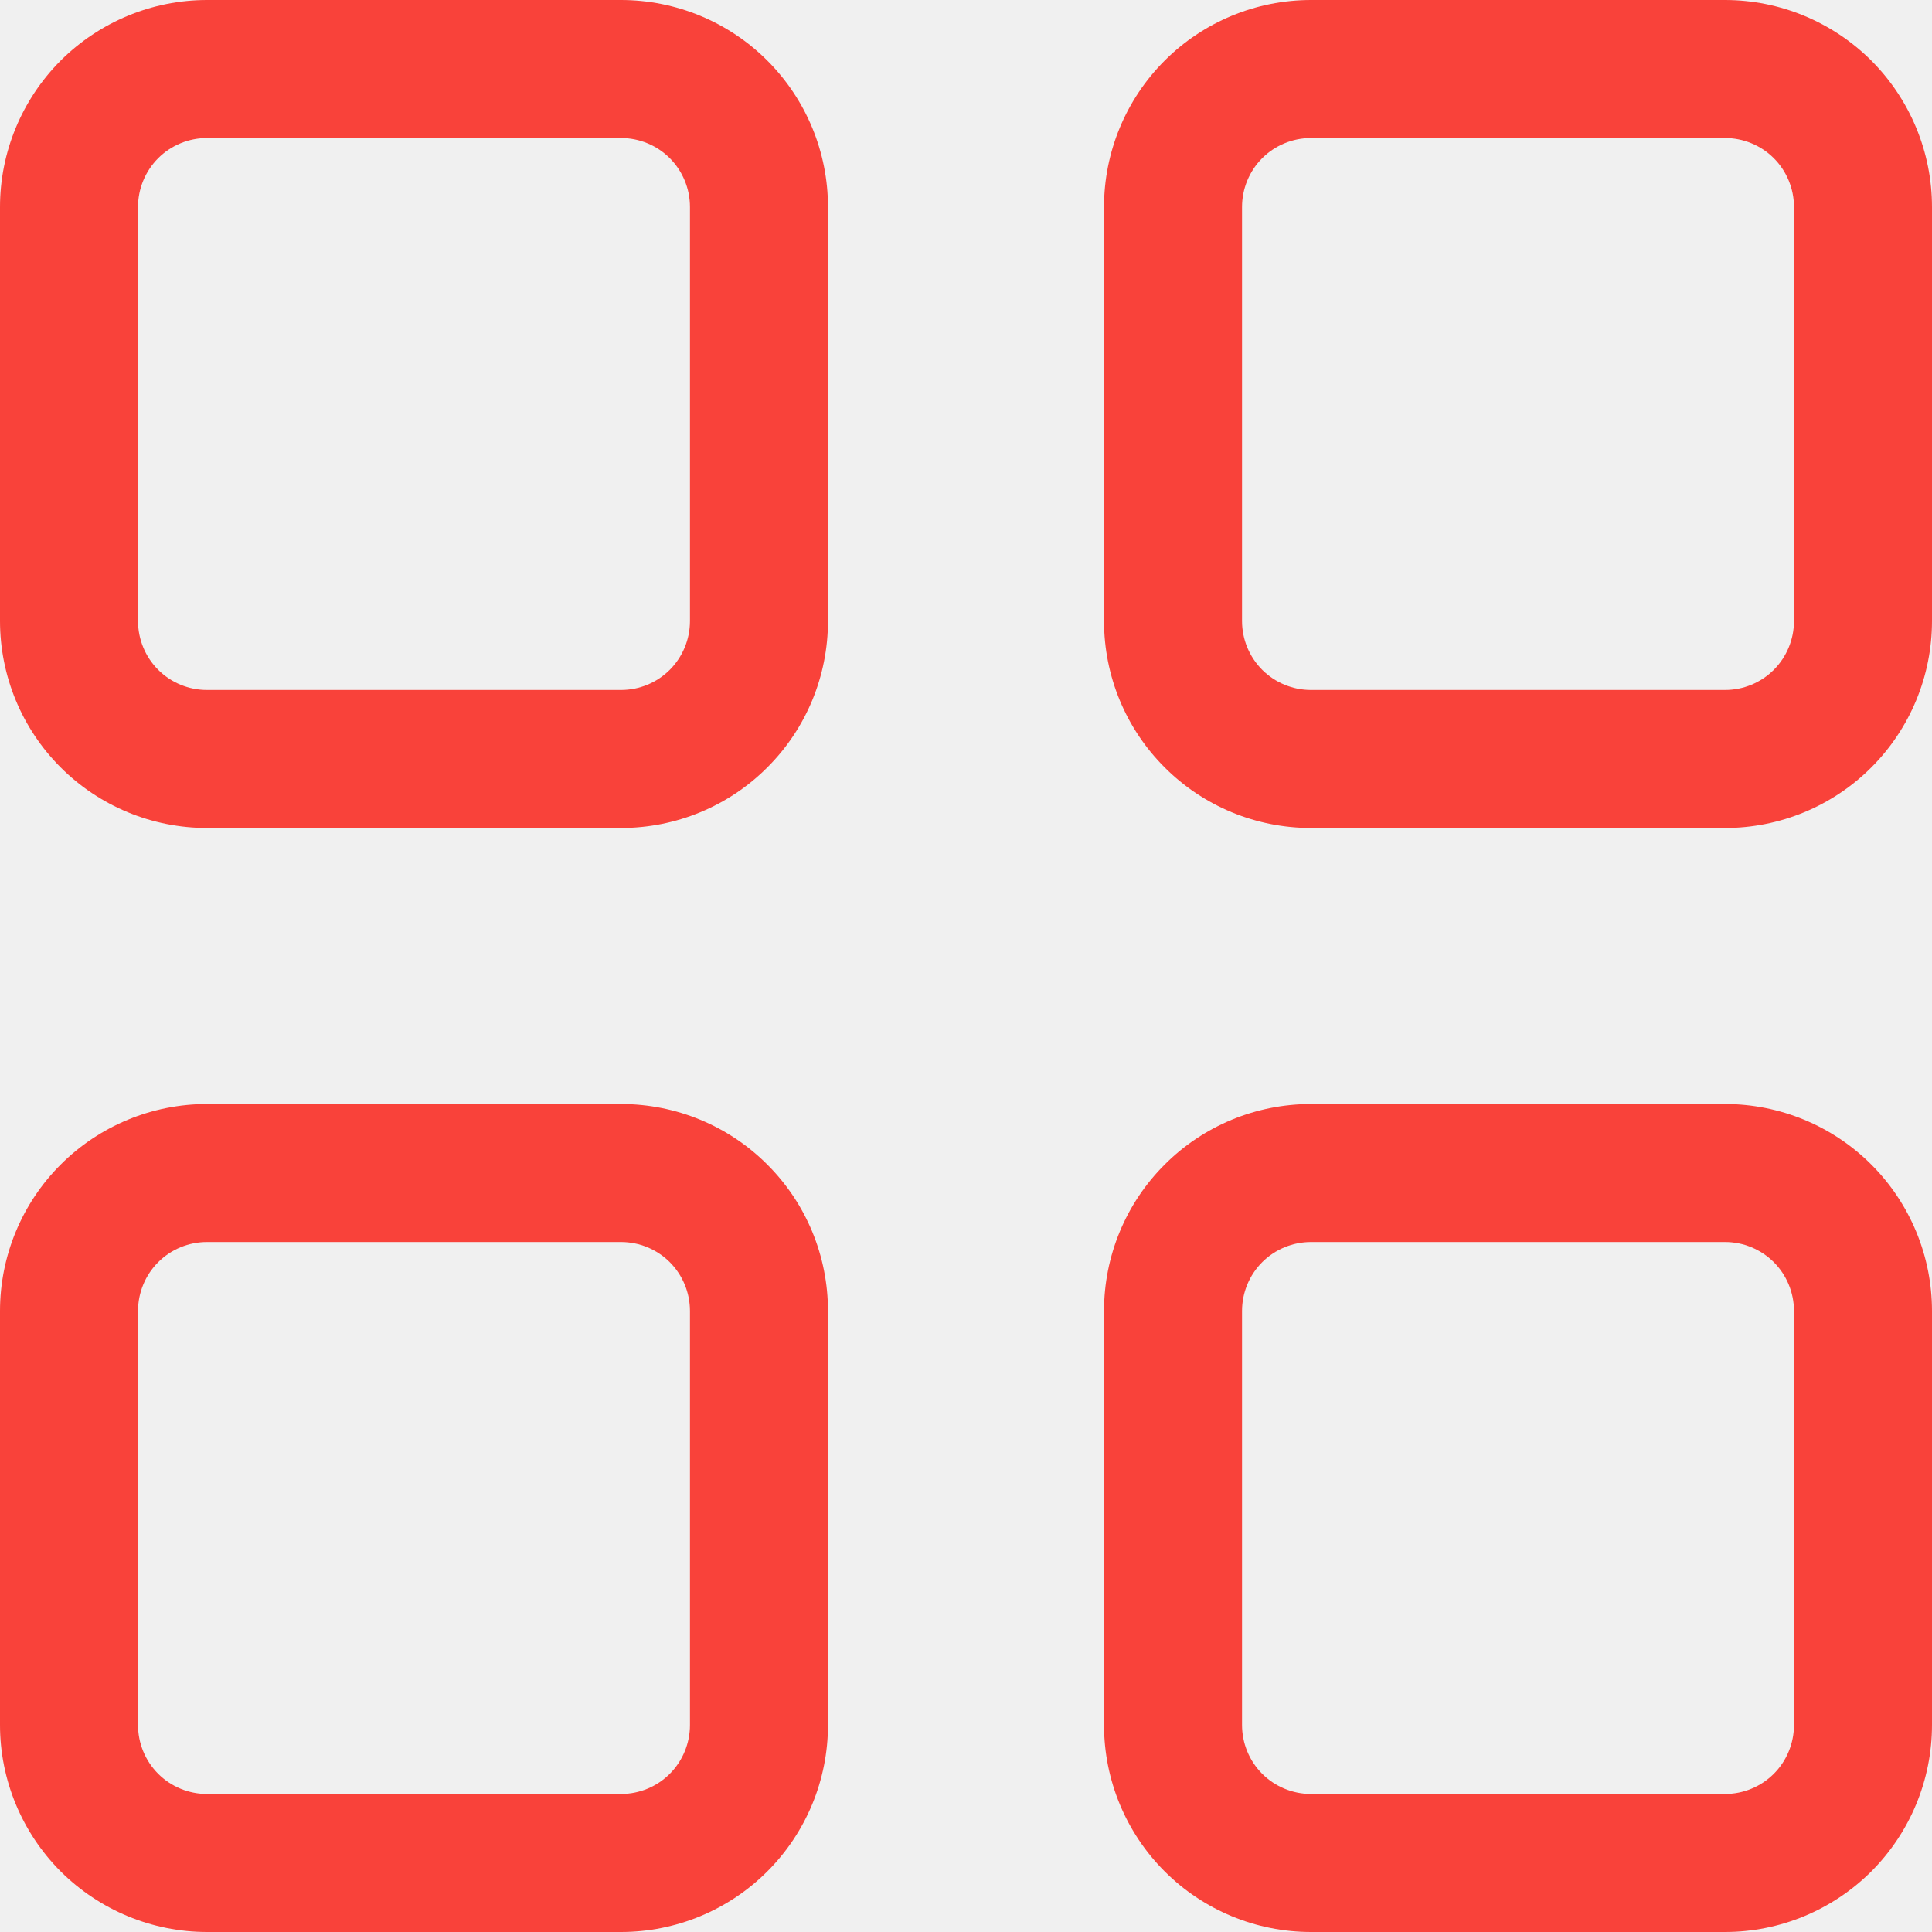
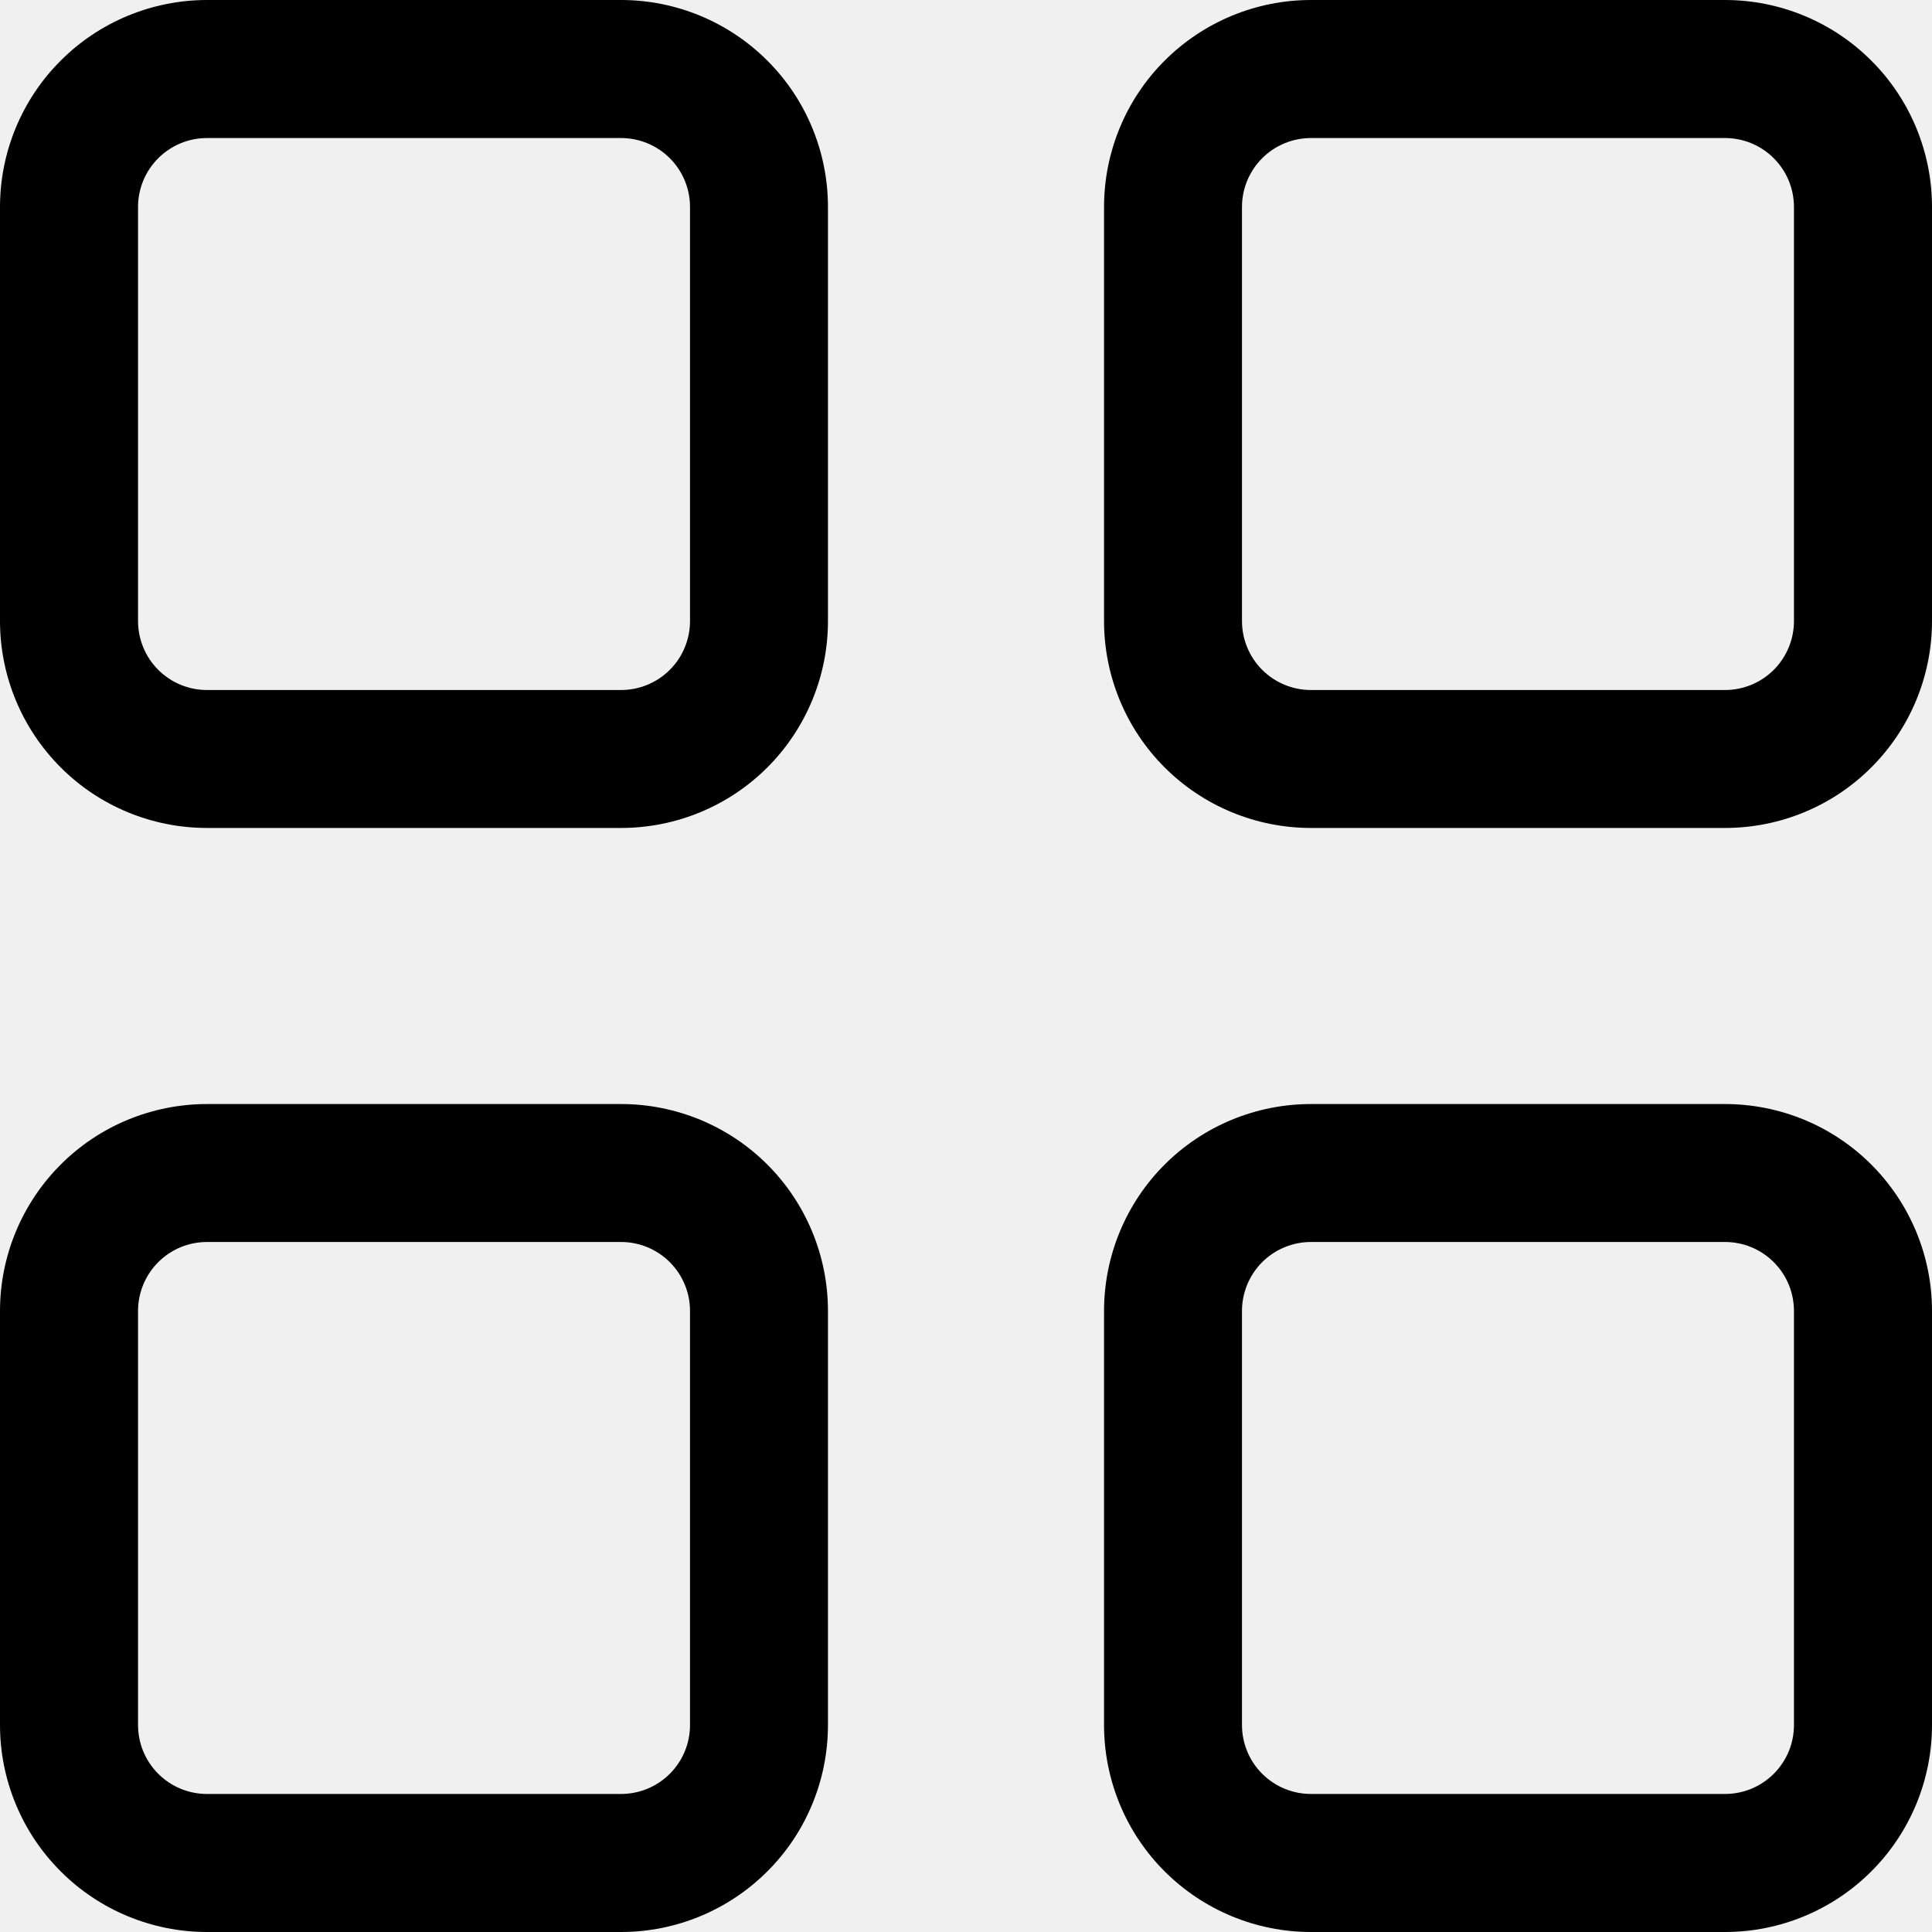
- <svg xmlns="http://www.w3.org/2000/svg" width="16" height="16" viewBox="0 0 16 16" fill="none">
-   <path d="M0 1.714C0 1.26 0.181 0.824 0.502 0.502C0.824 0.181 1.26 0 1.714 0H5.143C5.598 0 6.034 0.181 6.355 0.502C6.677 0.824 6.857 1.26 6.857 1.714V5.143C6.857 5.598 6.677 6.034 6.355 6.355C6.034 6.677 5.598 6.857 5.143 6.857H1.714C1.26 6.857 0.824 6.677 0.502 6.355C0.181 6.034 0 5.598 0 5.143V1.714ZM1.714 1.143C1.563 1.143 1.417 1.203 1.31 1.31C1.203 1.417 1.143 1.563 1.143 1.714V5.143C1.143 5.294 1.203 5.44 1.31 5.547C1.417 5.654 1.563 5.714 1.714 5.714H5.143C5.294 5.714 5.44 5.654 5.547 5.547C5.654 5.44 5.714 5.294 5.714 5.143V1.714C5.714 1.563 5.654 1.417 5.547 1.31C5.44 1.203 5.294 1.143 5.143 1.143H1.714ZM9.143 1.714C9.143 1.26 9.323 0.824 9.645 0.502C9.966 0.181 10.402 0 10.857 0H14.286C14.74 0 15.176 0.181 15.498 0.502C15.819 0.824 16 1.26 16 1.714V5.143C16 5.598 15.819 6.034 15.498 6.355C15.176 6.677 14.74 6.857 14.286 6.857H10.857C10.402 6.857 9.966 6.677 9.645 6.355C9.323 6.034 9.143 5.598 9.143 5.143V1.714ZM10.857 1.143C10.706 1.143 10.56 1.203 10.453 1.31C10.346 1.417 10.286 1.563 10.286 1.714V5.143C10.286 5.294 10.346 5.44 10.453 5.547C10.56 5.654 10.706 5.714 10.857 5.714H14.286C14.437 5.714 14.583 5.654 14.69 5.547C14.797 5.44 14.857 5.294 14.857 5.143V1.714C14.857 1.563 14.797 1.417 14.69 1.31C14.583 1.203 14.437 1.143 14.286 1.143H10.857ZM0 10.857C0 10.402 0.181 9.966 0.502 9.645C0.824 9.323 1.26 9.143 1.714 9.143H5.143C5.598 9.143 6.034 9.323 6.355 9.645C6.677 9.966 6.857 10.402 6.857 10.857V14.286C6.857 14.74 6.677 15.176 6.355 15.498C6.034 15.819 5.598 16 5.143 16H1.714C1.26 16 0.824 15.819 0.502 15.498C0.181 15.176 0 14.74 0 14.286V10.857ZM1.714 10.286C1.563 10.286 1.417 10.346 1.31 10.453C1.203 10.56 1.143 10.706 1.143 10.857V14.286C1.143 14.437 1.203 14.583 1.31 14.69C1.417 14.797 1.563 14.857 1.714 14.857H5.143C5.294 14.857 5.44 14.797 5.547 14.69C5.654 14.583 5.714 14.437 5.714 14.286V10.857C5.714 10.706 5.654 10.56 5.547 10.453C5.44 10.346 5.294 10.286 5.143 10.286H1.714ZM9.143 10.857C9.143 10.402 9.323 9.966 9.645 9.645C9.966 9.323 10.402 9.143 10.857 9.143H14.286C14.74 9.143 15.176 9.323 15.498 9.645C15.819 9.966 16 10.402 16 10.857V14.286C16 14.74 15.819 15.176 15.498 15.498C15.176 15.819 14.74 16 14.286 16H10.857C10.402 16 9.966 15.819 9.645 15.498C9.323 15.176 9.143 14.74 9.143 14.286V10.857ZM10.857 10.286C10.706 10.286 10.56 10.346 10.453 10.453C10.346 10.56 10.286 10.706 10.286 10.857V14.286C10.286 14.437 10.346 14.583 10.453 14.69C10.56 14.797 10.706 14.857 10.857 14.857H14.286C14.437 14.857 14.583 14.797 14.69 14.69C14.797 14.583 14.857 14.437 14.857 14.286V10.857C14.857 10.706 14.797 10.56 14.69 10.453C14.583 10.346 14.437 10.286 14.286 10.286H10.857Z" fill="#F9423A" />
+ <svg xmlns="http://www.w3.org/2000/svg" width="20" height="20" viewBox="0 0 20 20" fill="none">
+   <g clip-path="url(#clip0_1_8)">
+     <path d="M0 2.143C0 1.575 0.226 1.029 0.628 0.628C1.029 0.226 1.575 0 2.143 0H6.429C6.997 0 7.542 0.226 7.944 0.628C8.346 1.029 8.571 1.575 8.571 2.143V6.429C8.571 6.997 8.346 7.542 7.944 7.944C7.542 8.346 6.997 8.571 6.429 8.571H2.143C1.575 8.571 1.029 8.346 0.628 7.944C0.226 7.542 0 6.997 0 6.429V2.143ZM2.143 1.429C1.953 1.429 1.772 1.504 1.638 1.638C1.504 1.772 1.429 1.953 1.429 2.143V6.429C1.429 6.618 1.504 6.8 1.638 6.934C1.772 7.068 1.953 7.143 2.143 7.143H6.429C6.618 7.143 6.8 7.068 6.934 6.934C7.068 6.8 7.143 6.618 7.143 6.429V2.143C7.143 1.953 7.068 1.772 6.934 1.638C6.8 1.504 6.618 1.429 6.429 1.429H2.143ZM11.429 2.143C11.429 1.575 11.654 1.029 12.056 0.628C12.458 0.226 13.003 0 13.571 0H17.857C18.425 0 18.971 0.226 19.372 0.628C19.774 1.029 20 1.575 20 2.143V6.429C20 6.997 19.774 7.542 19.372 7.944C18.971 8.346 18.425 8.571 17.857 8.571H13.571C13.003 8.571 12.458 8.346 12.056 7.944C11.654 7.542 11.429 6.997 11.429 6.429V2.143ZM13.571 1.429C13.382 1.429 13.2 1.504 13.066 1.638C12.932 1.772 12.857 1.953 12.857 2.143V6.429C12.857 6.618 12.932 6.8 13.066 6.934C13.2 7.068 13.382 7.143 13.571 7.143H17.857C18.047 7.143 18.228 7.068 18.362 6.934C18.496 6.8 18.571 6.618 18.571 6.429V2.143C18.571 1.953 18.496 1.772 18.362 1.638C18.228 1.504 18.047 1.429 17.857 1.429H13.571ZM0 13.571C0 13.003 0.226 12.458 0.628 12.056C1.029 11.654 1.575 11.429 2.143 11.429H6.429C6.997 11.429 7.542 11.654 7.944 12.056C8.346 12.458 8.571 13.003 8.571 13.571V17.857C8.571 18.425 8.346 18.971 7.944 19.372C7.542 19.774 6.997 20 6.429 20H2.143C1.575 20 1.029 19.774 0.628 19.372C0.226 18.971 0 18.425 0 17.857V13.571ZM2.143 12.857C1.953 12.857 1.772 12.932 1.638 13.066C1.504 13.2 1.429 13.382 1.429 13.571V17.857C1.429 18.047 1.504 18.228 1.638 18.362C1.772 18.496 1.953 18.571 2.143 18.571H6.429C6.618 18.571 6.8 18.496 6.934 18.362C7.068 18.228 7.143 18.047 7.143 17.857V13.571C7.143 13.382 7.068 13.2 6.934 13.066C6.8 12.932 6.618 12.857 6.429 12.857H2.143ZM11.429 13.571C11.429 13.003 11.654 12.458 12.056 12.056C12.458 11.654 13.003 11.429 13.571 11.429H17.857C18.425 11.429 18.971 11.654 19.372 12.056C19.774 12.458 20 13.003 20 13.571V17.857C20 18.425 19.774 18.971 19.372 19.372C18.971 19.774 18.425 20 17.857 20H13.571C13.003 20 12.458 19.774 12.056 19.372C11.654 18.971 11.429 18.425 11.429 17.857V13.571ZM13.571 12.857C13.382 12.857 13.2 12.932 13.066 13.066C12.932 13.2 12.857 13.382 12.857 13.571V17.857C12.857 18.047 12.932 18.228 13.066 18.362C13.2 18.496 13.382 18.571 13.571 18.571H17.857C18.047 18.571 18.228 18.496 18.362 18.362C18.496 18.228 18.571 18.047 18.571 17.857V13.571C18.571 13.382 18.496 13.2 18.362 13.066C18.228 12.932 18.047 12.857 17.857 12.857H13.571Z" fill="black" />
+   </g>
+   <defs>
+     <clipPath id="clip0_1_8">
+       <rect width="20" height="20" fill="white" />
+     </clipPath>
+   </defs>
</svg>
